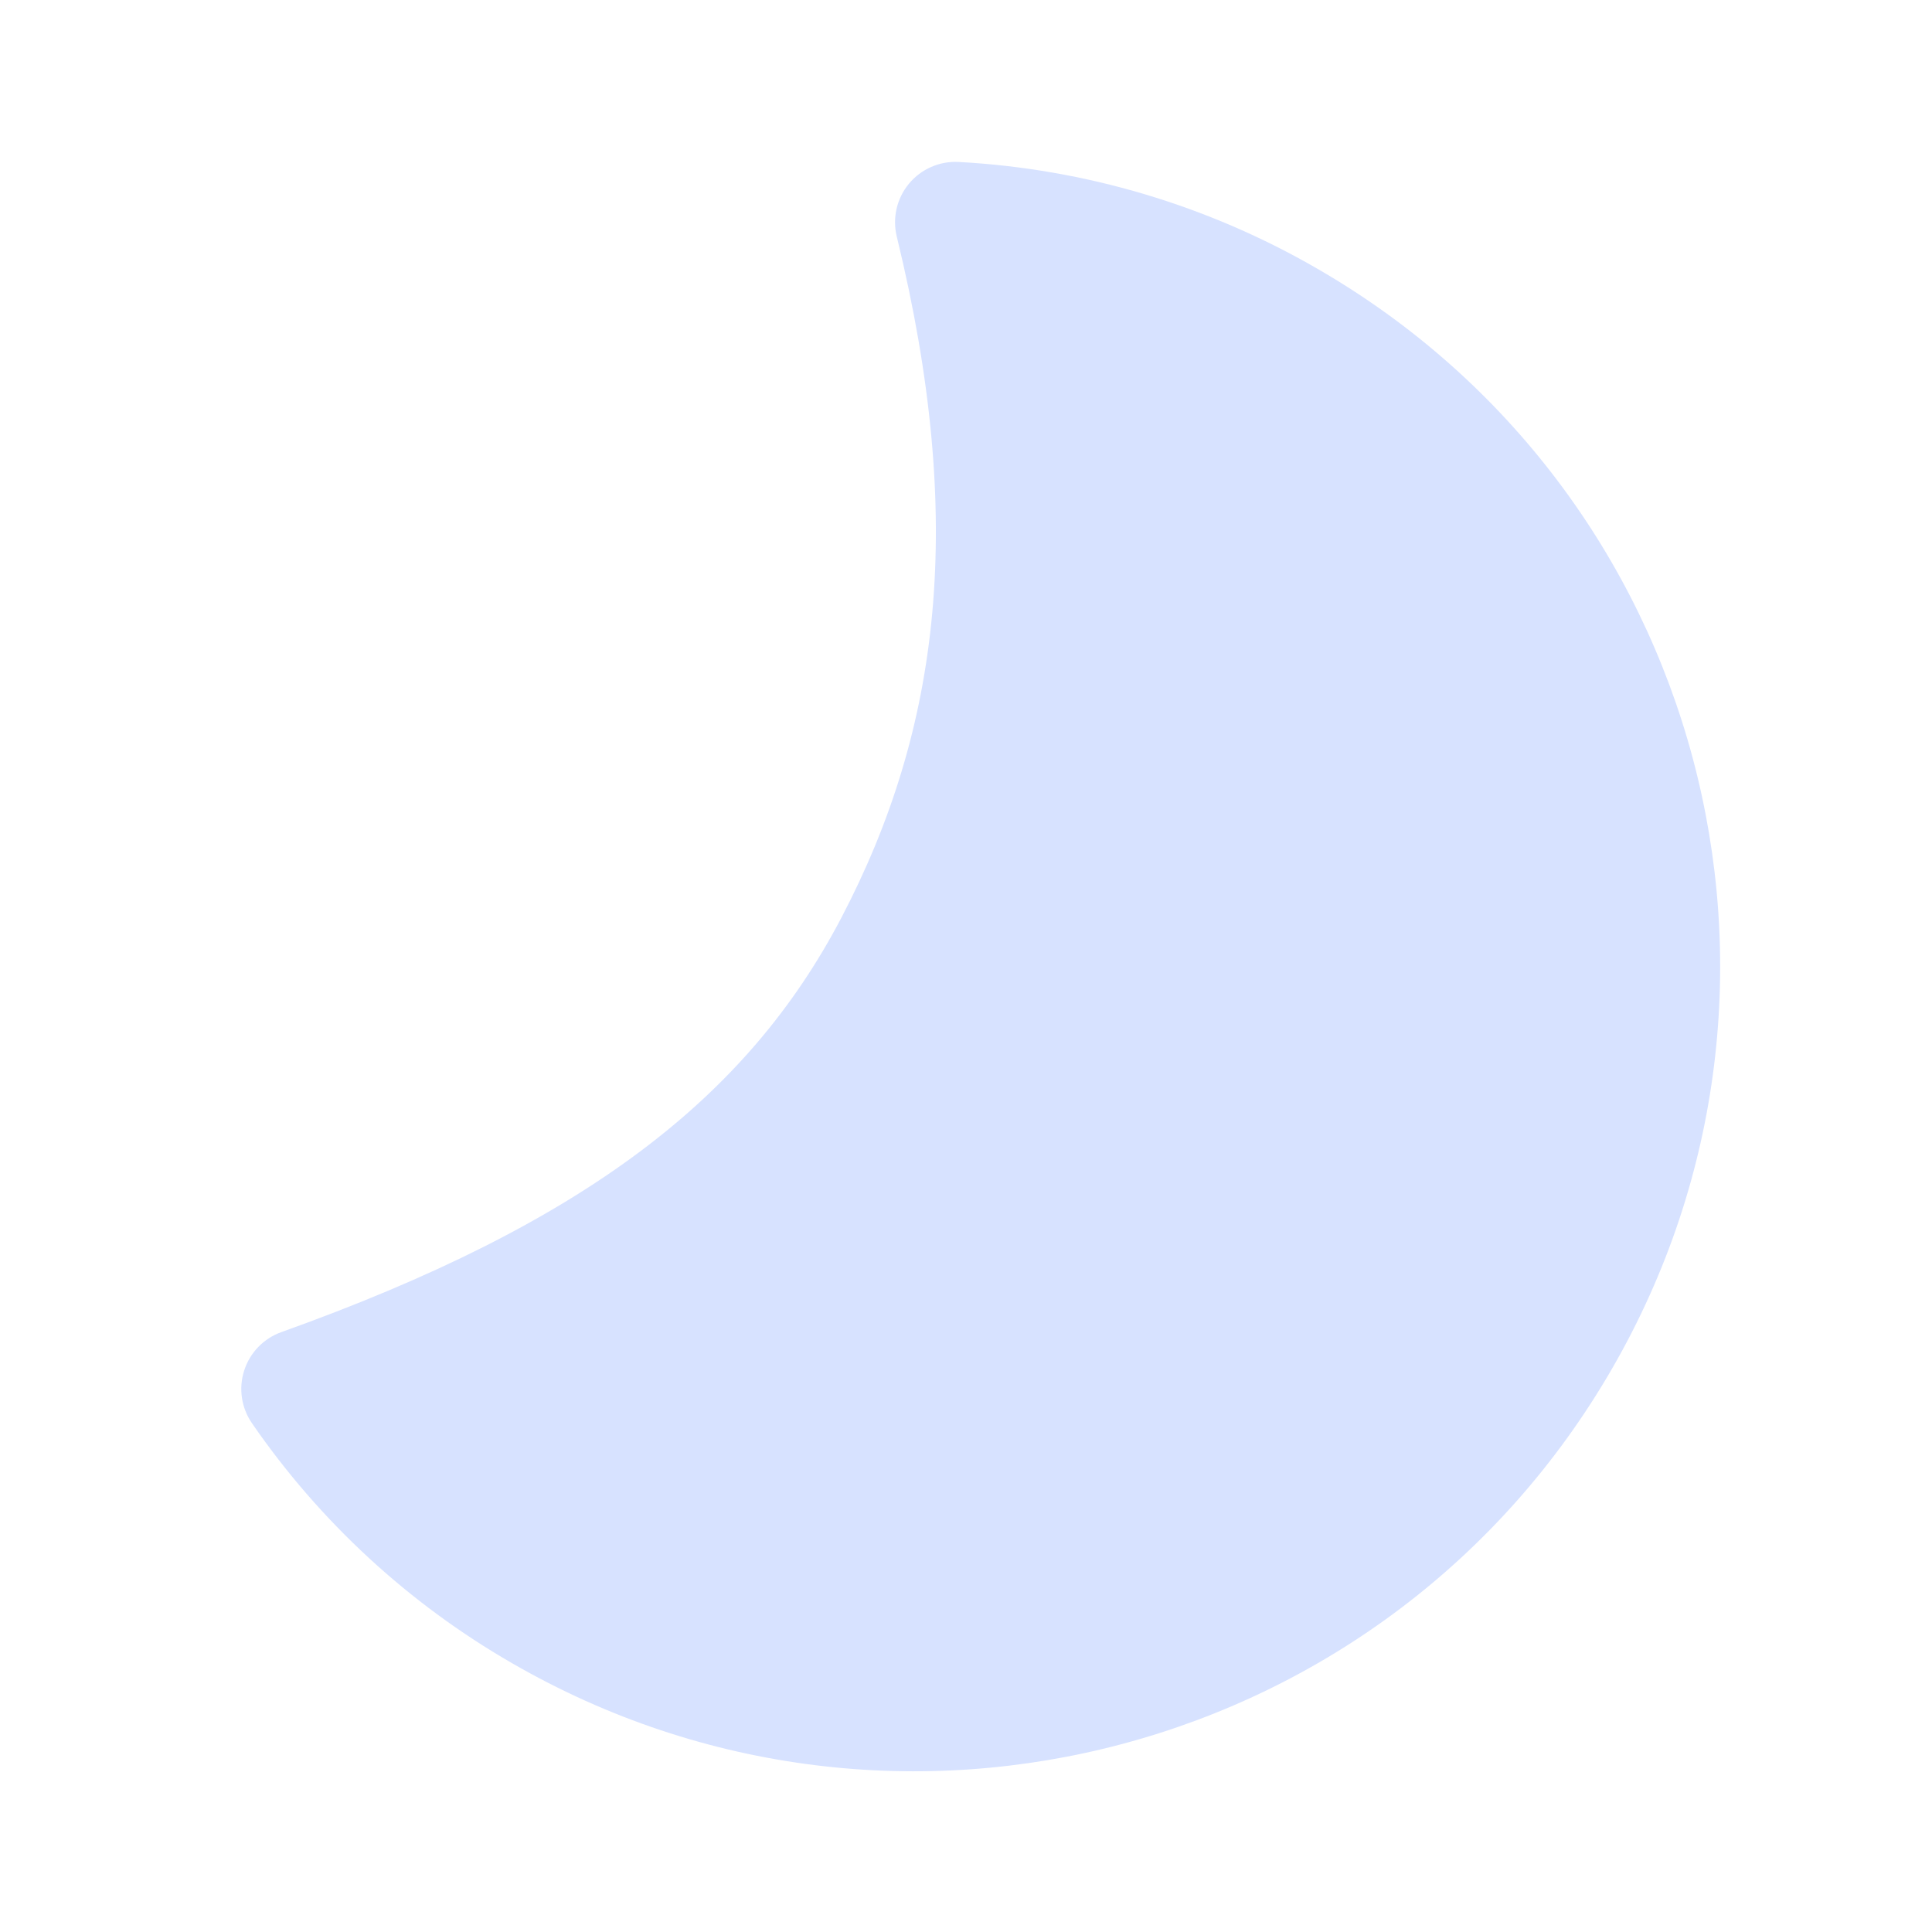
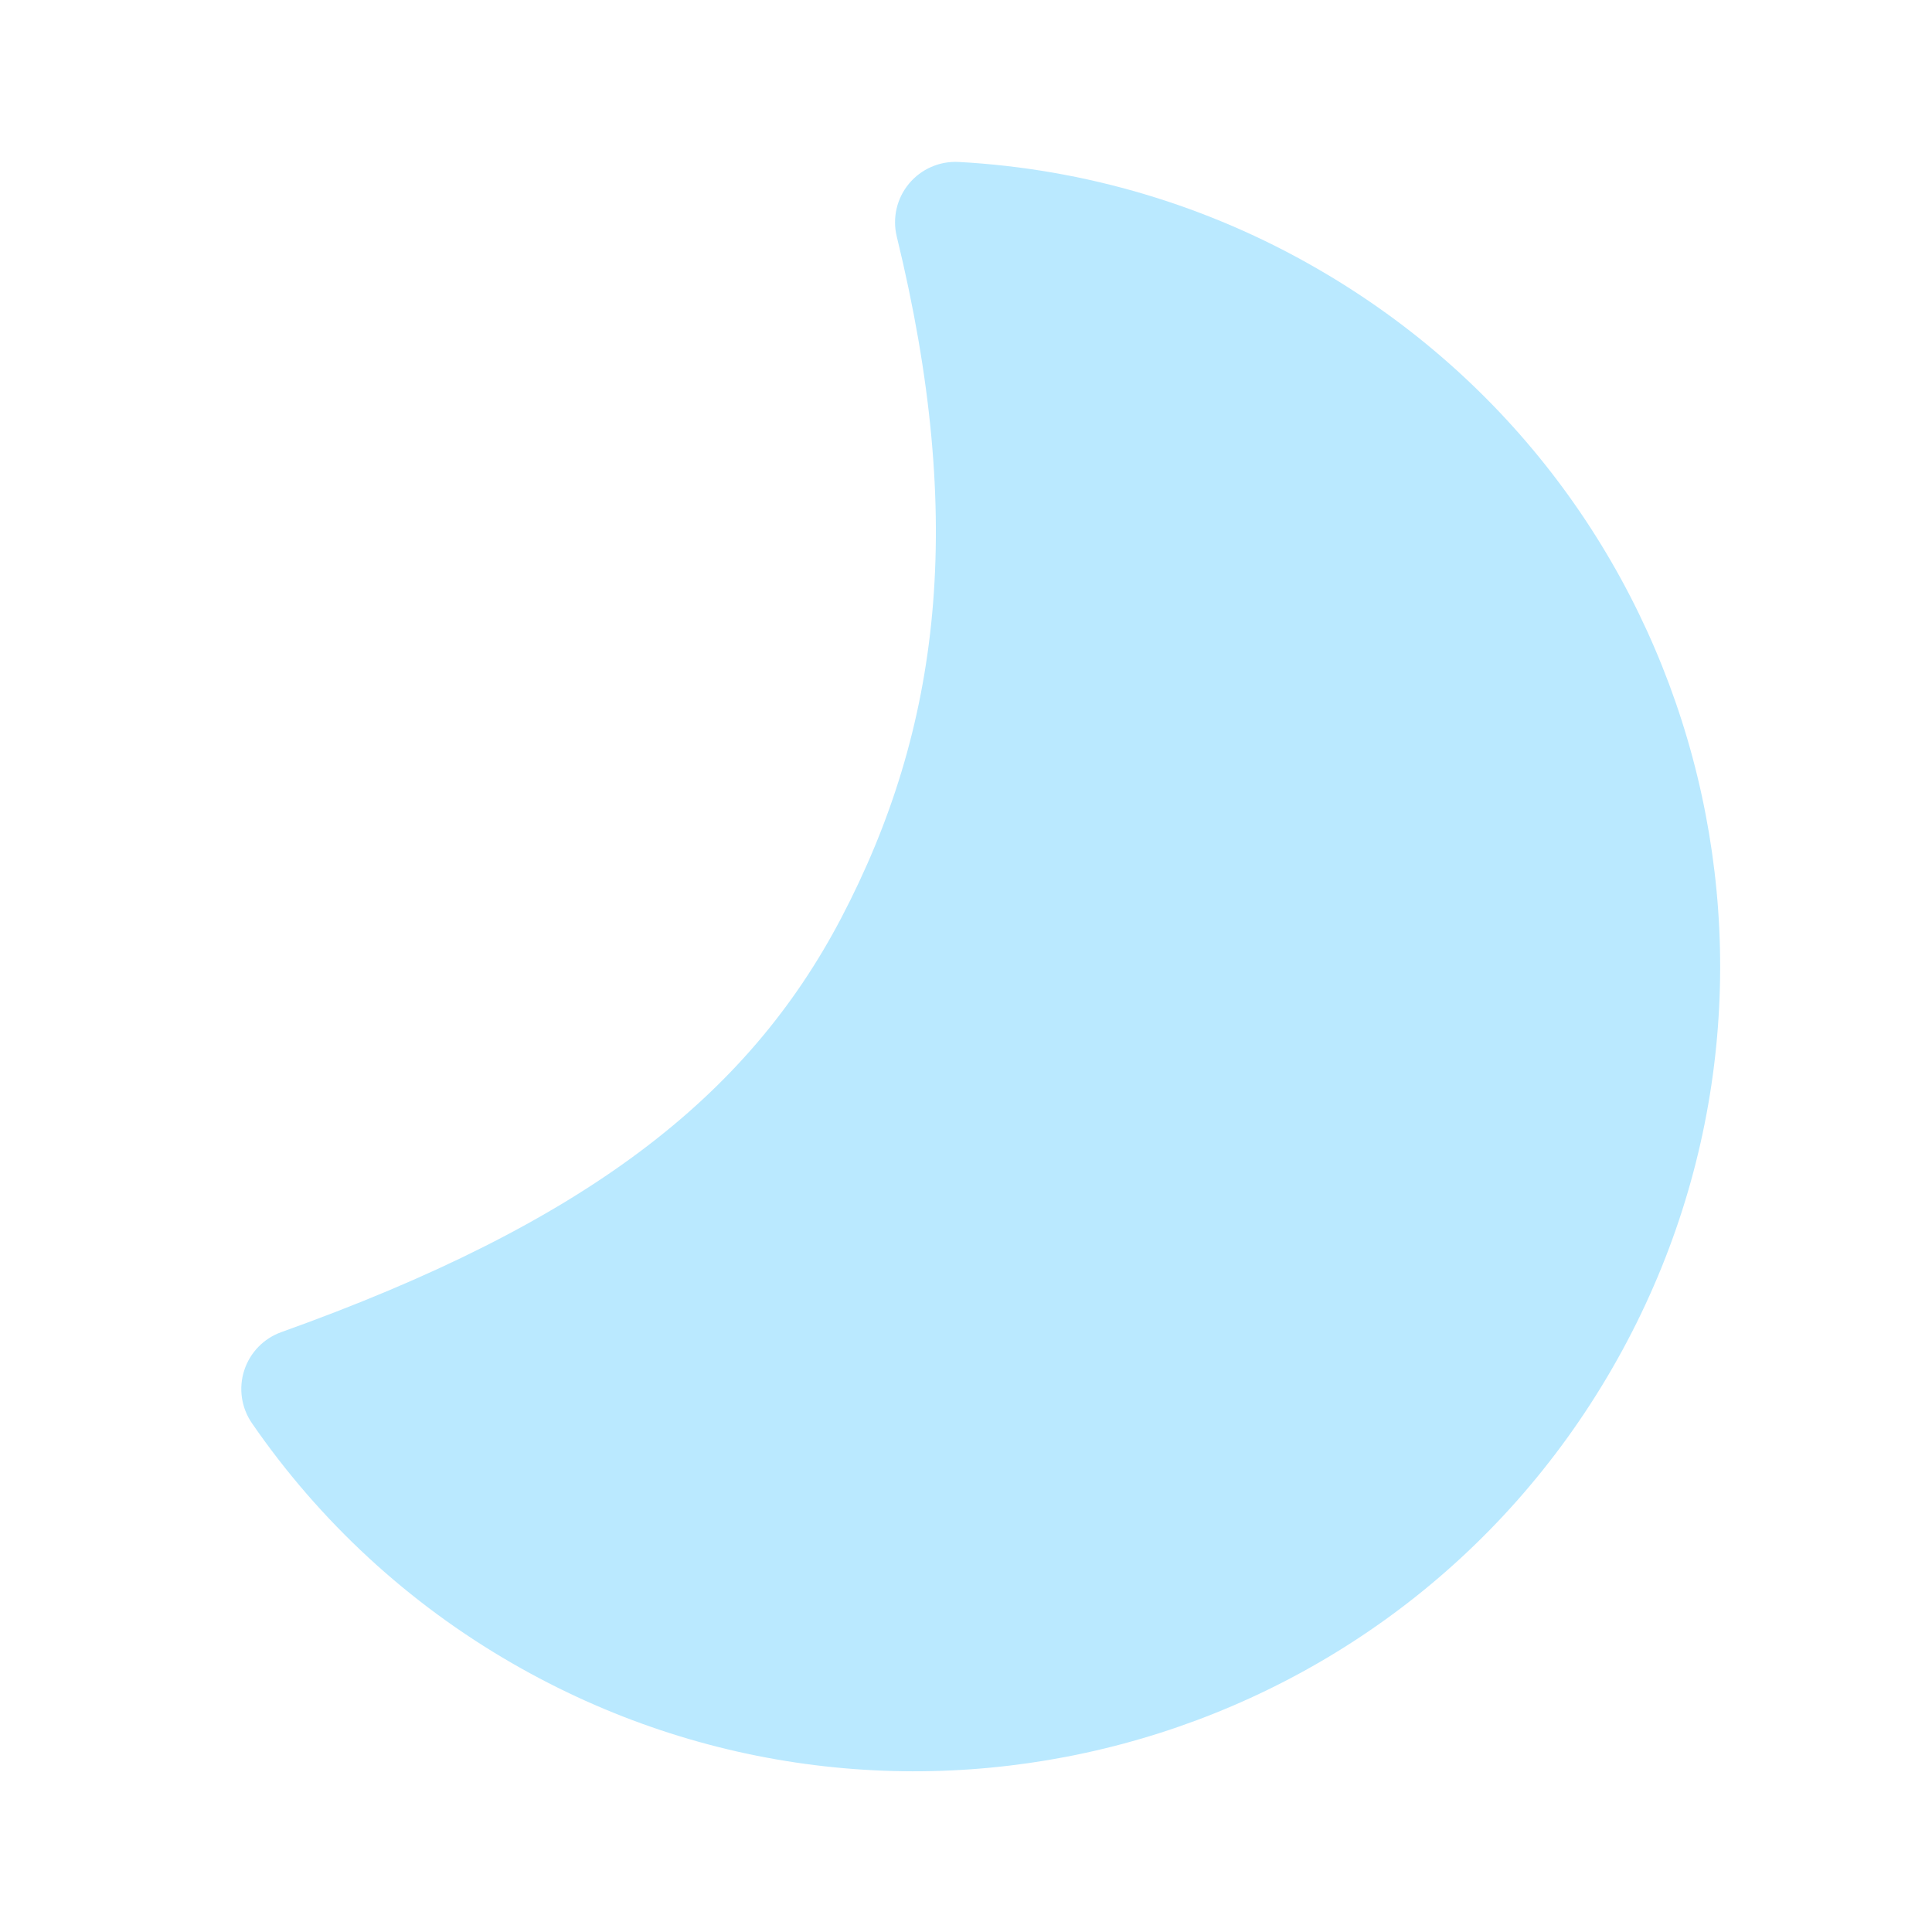
<svg xmlns="http://www.w3.org/2000/svg" width="24" height="24" fill="none" viewBox="0 0 24 24">
-   <path d="M20.026 17.001c-2.762 4.784-8.879 6.423-13.663 3.661A9.965 9.965 0 0 1 3.13 17.68a.75.75 0 0 1 .365-1.132c3.767-1.348 5.785-2.91 6.956-5.146 1.232-2.353 1.551-4.93.689-8.463a.75.75 0 0 1 .769-.927 9.961 9.961 0 0 1 4.457 1.327c4.784 2.762 6.423 8.879 3.66 13.662Z" fill="#d7e2ff" />
+   <path d="M20.026 17.001c-2.762 4.784-8.879 6.423-13.663 3.661A9.965 9.965 0 0 1 3.13 17.68a.75.75 0 0 1 .365-1.132c3.767-1.348 5.785-2.91 6.956-5.146 1.232-2.353 1.551-4.93.689-8.463a.75.75 0 0 1 .769-.927 9.961 9.961 0 0 1 4.457 1.327c4.784 2.762 6.423 8.879 3.66 13.662Z" fill="#bae9ff" />
</svg>
